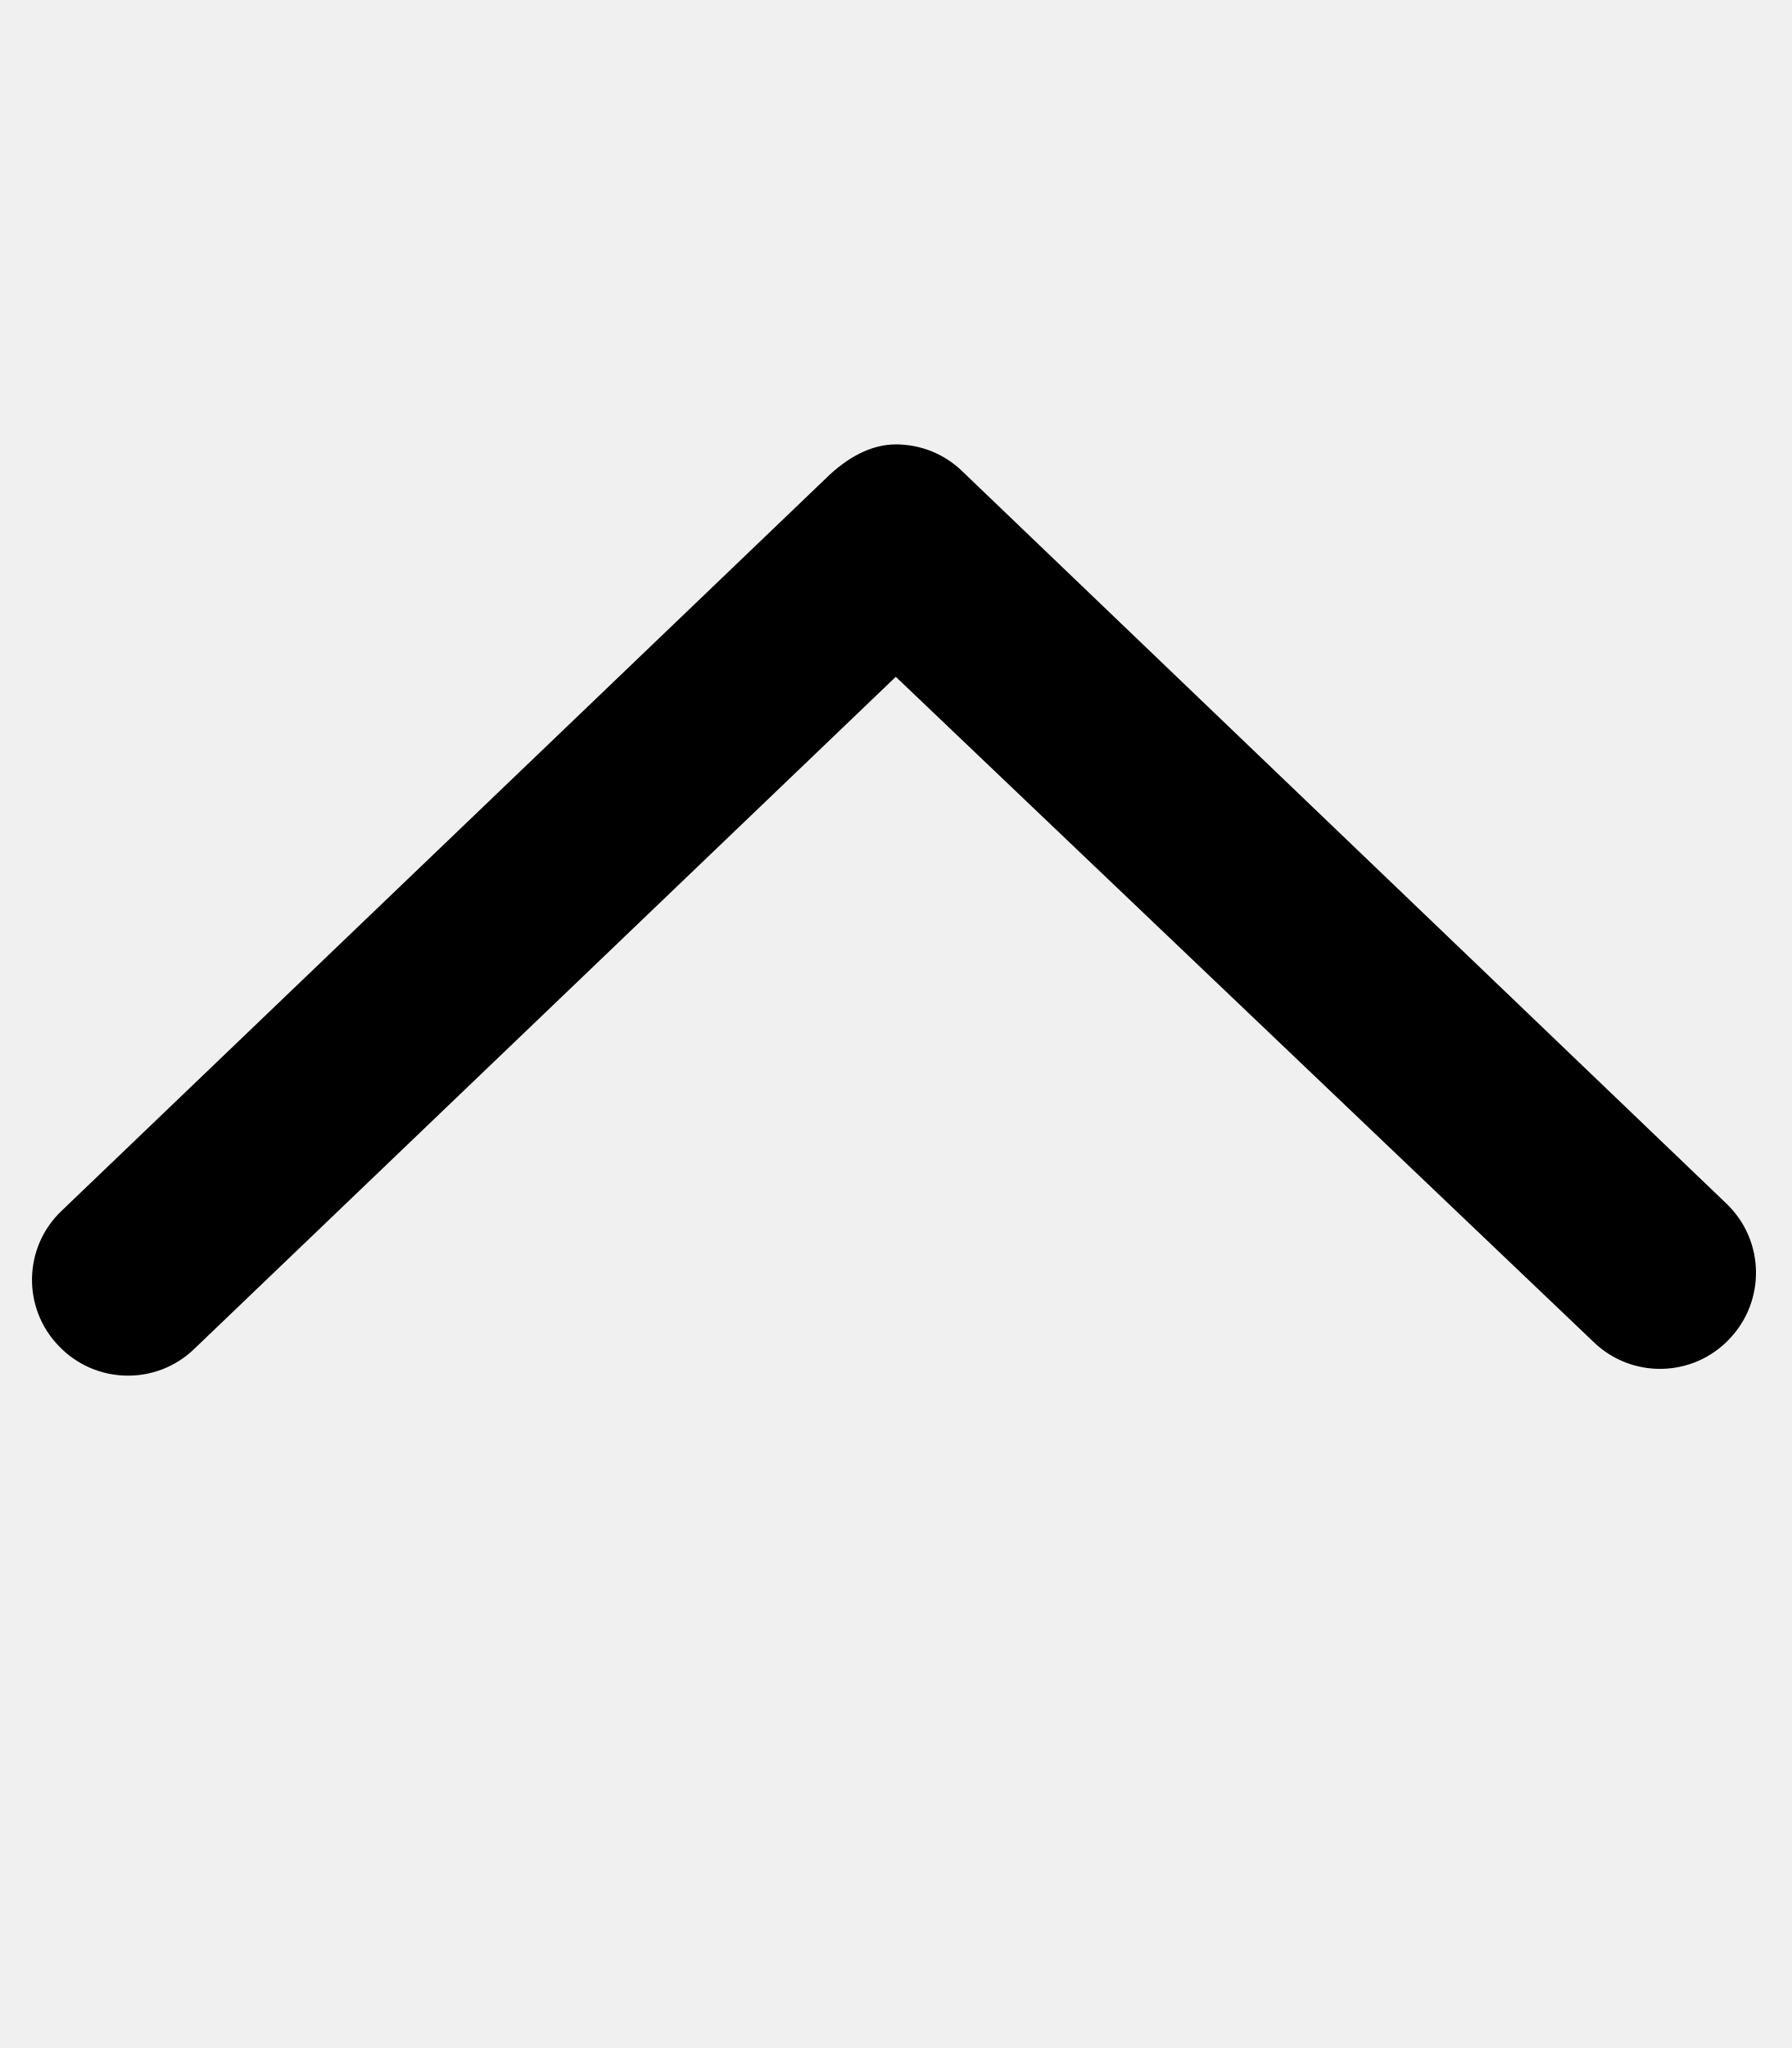
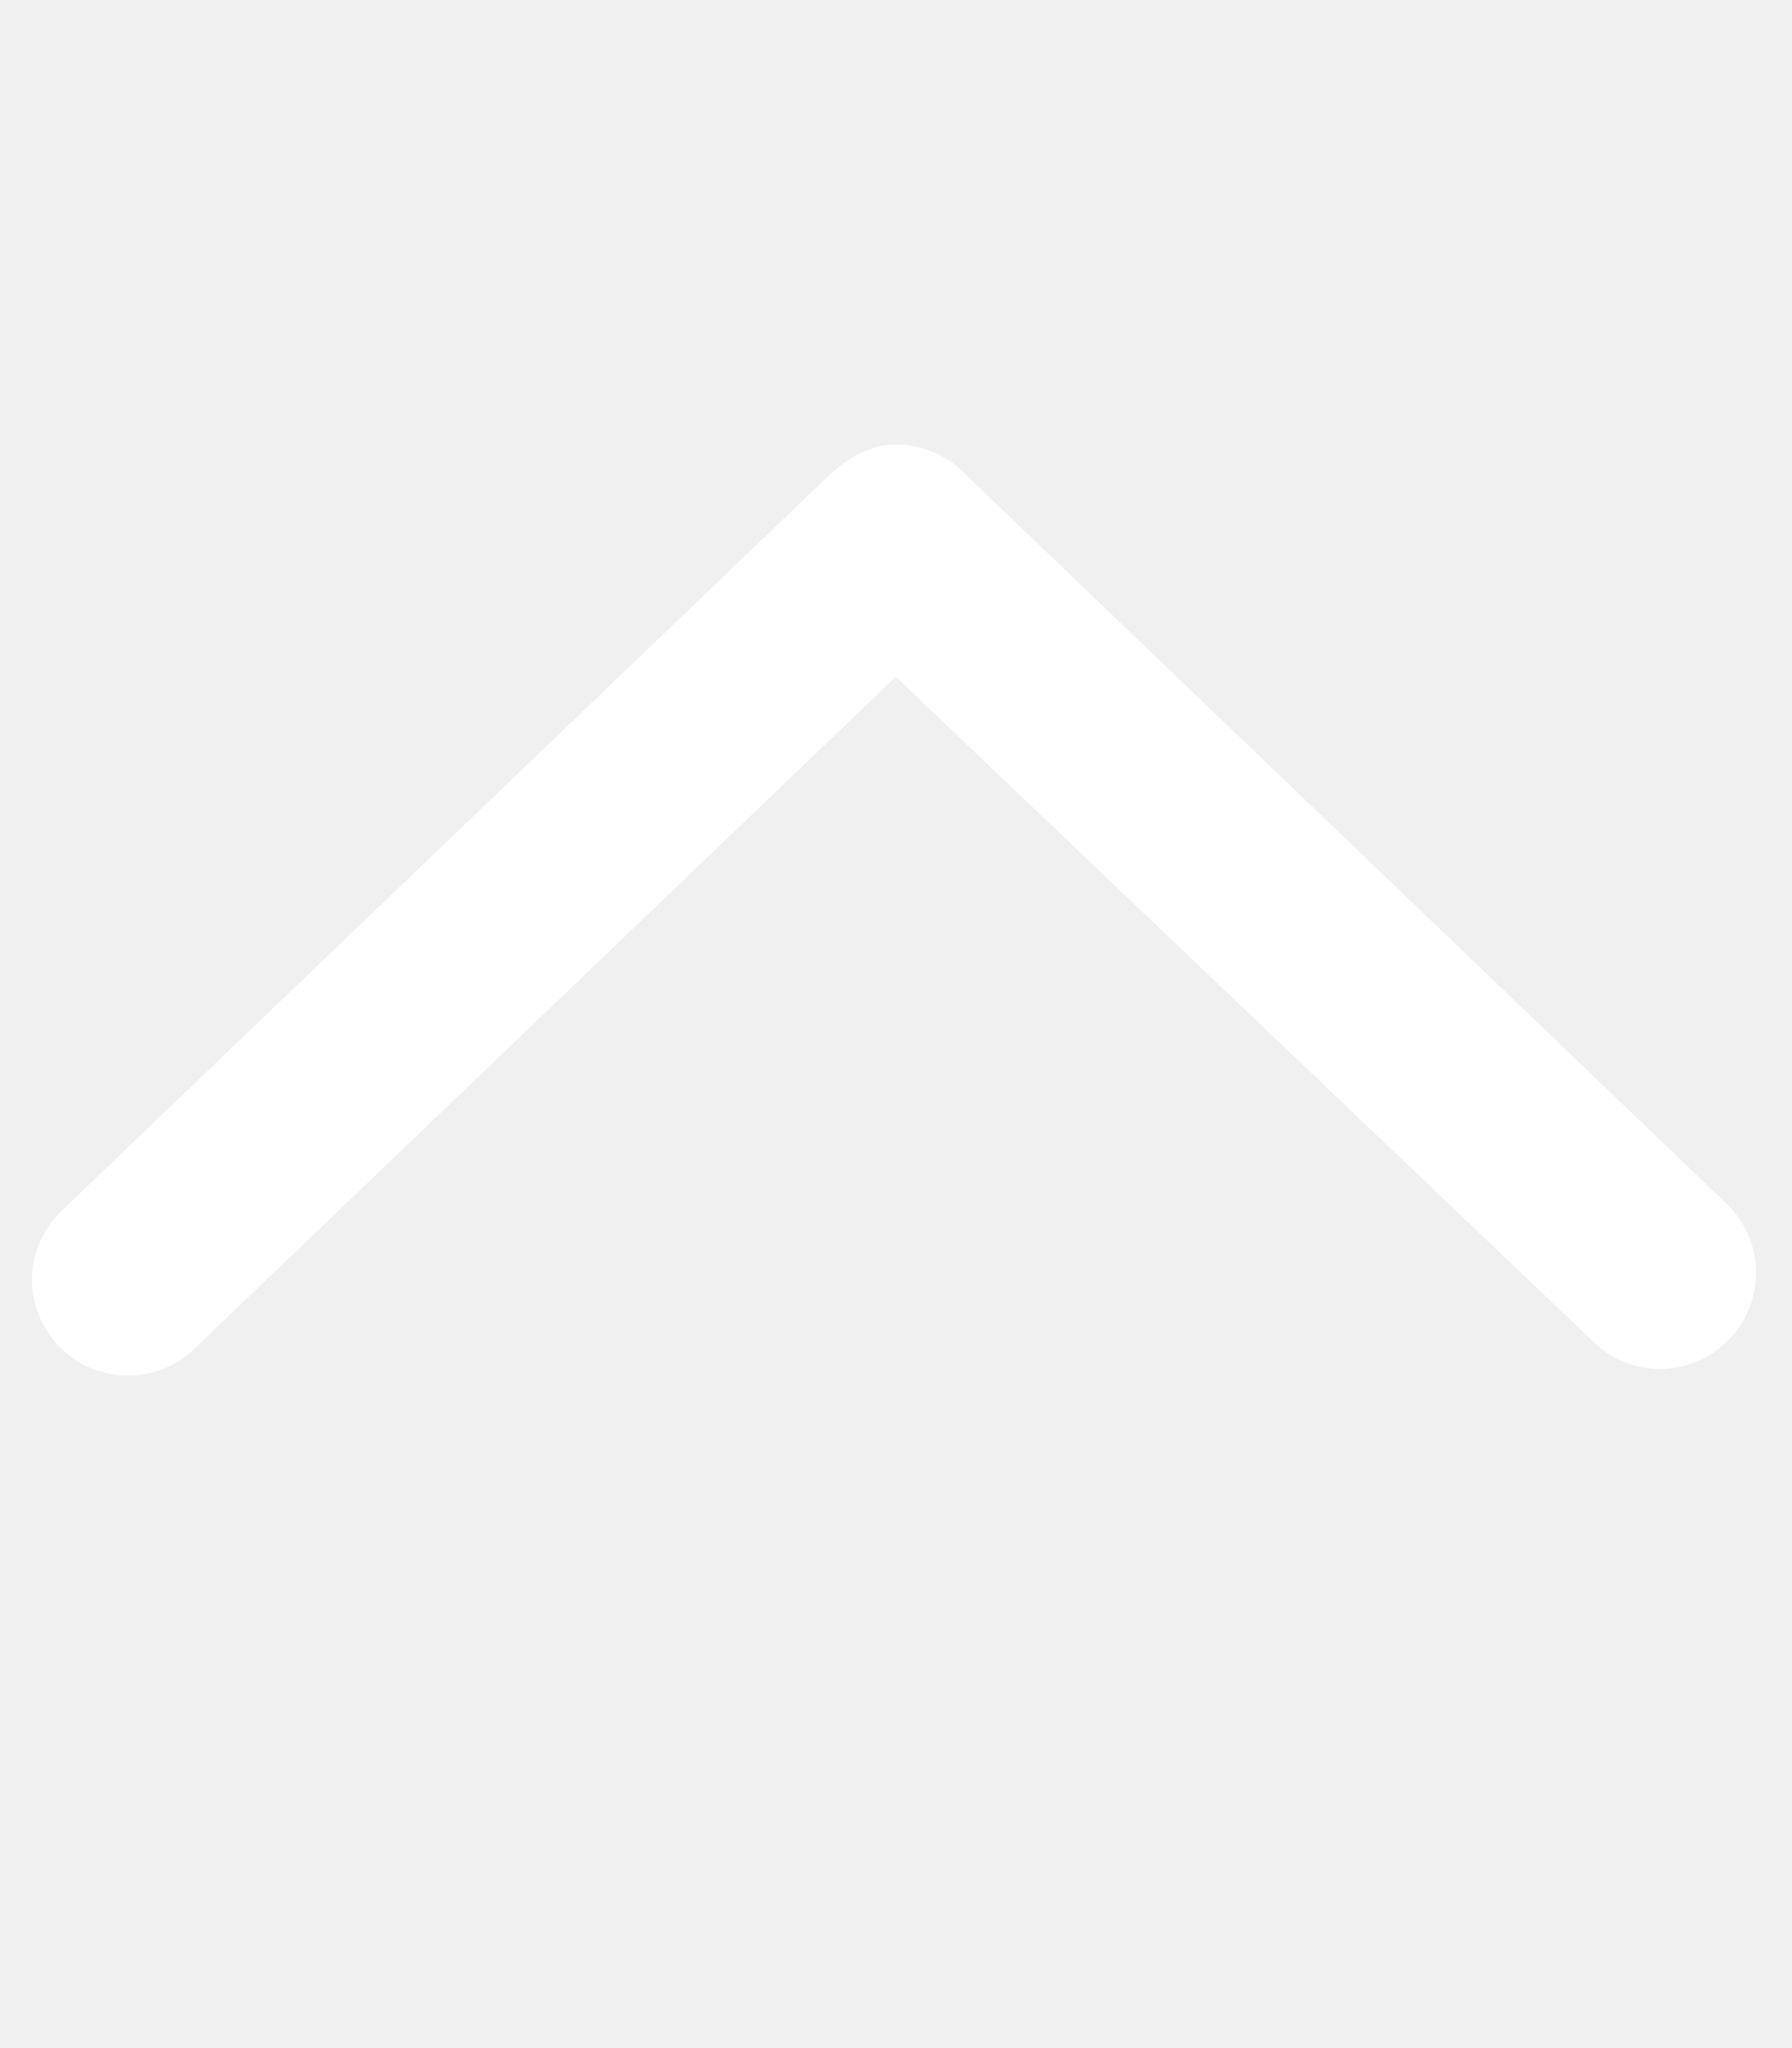
- <svg xmlns="http://www.w3.org/2000/svg" viewBox="0 0 448 512" fill="currentColor">
+ <svg xmlns="http://www.w3.org/2000/svg" viewBox="0 0 448 512" fill="#ffffff">
  <path d="M15.41 302.7l191.1-183.1C212 114.2 218 111.1 224 111.1s11.97 2.219 16.59 6.688l191.1 183.1c9.594 9.152 9.906 24.34 .719 33.9c-9.125 9.625-24.38 9.938-33.91 .719L224 169.2l-175.4 168c-9.5 9.219-24.78 8.906-33.91-.719C5.502 327 5.814 311.8 15.41 302.7z" />
</svg>
